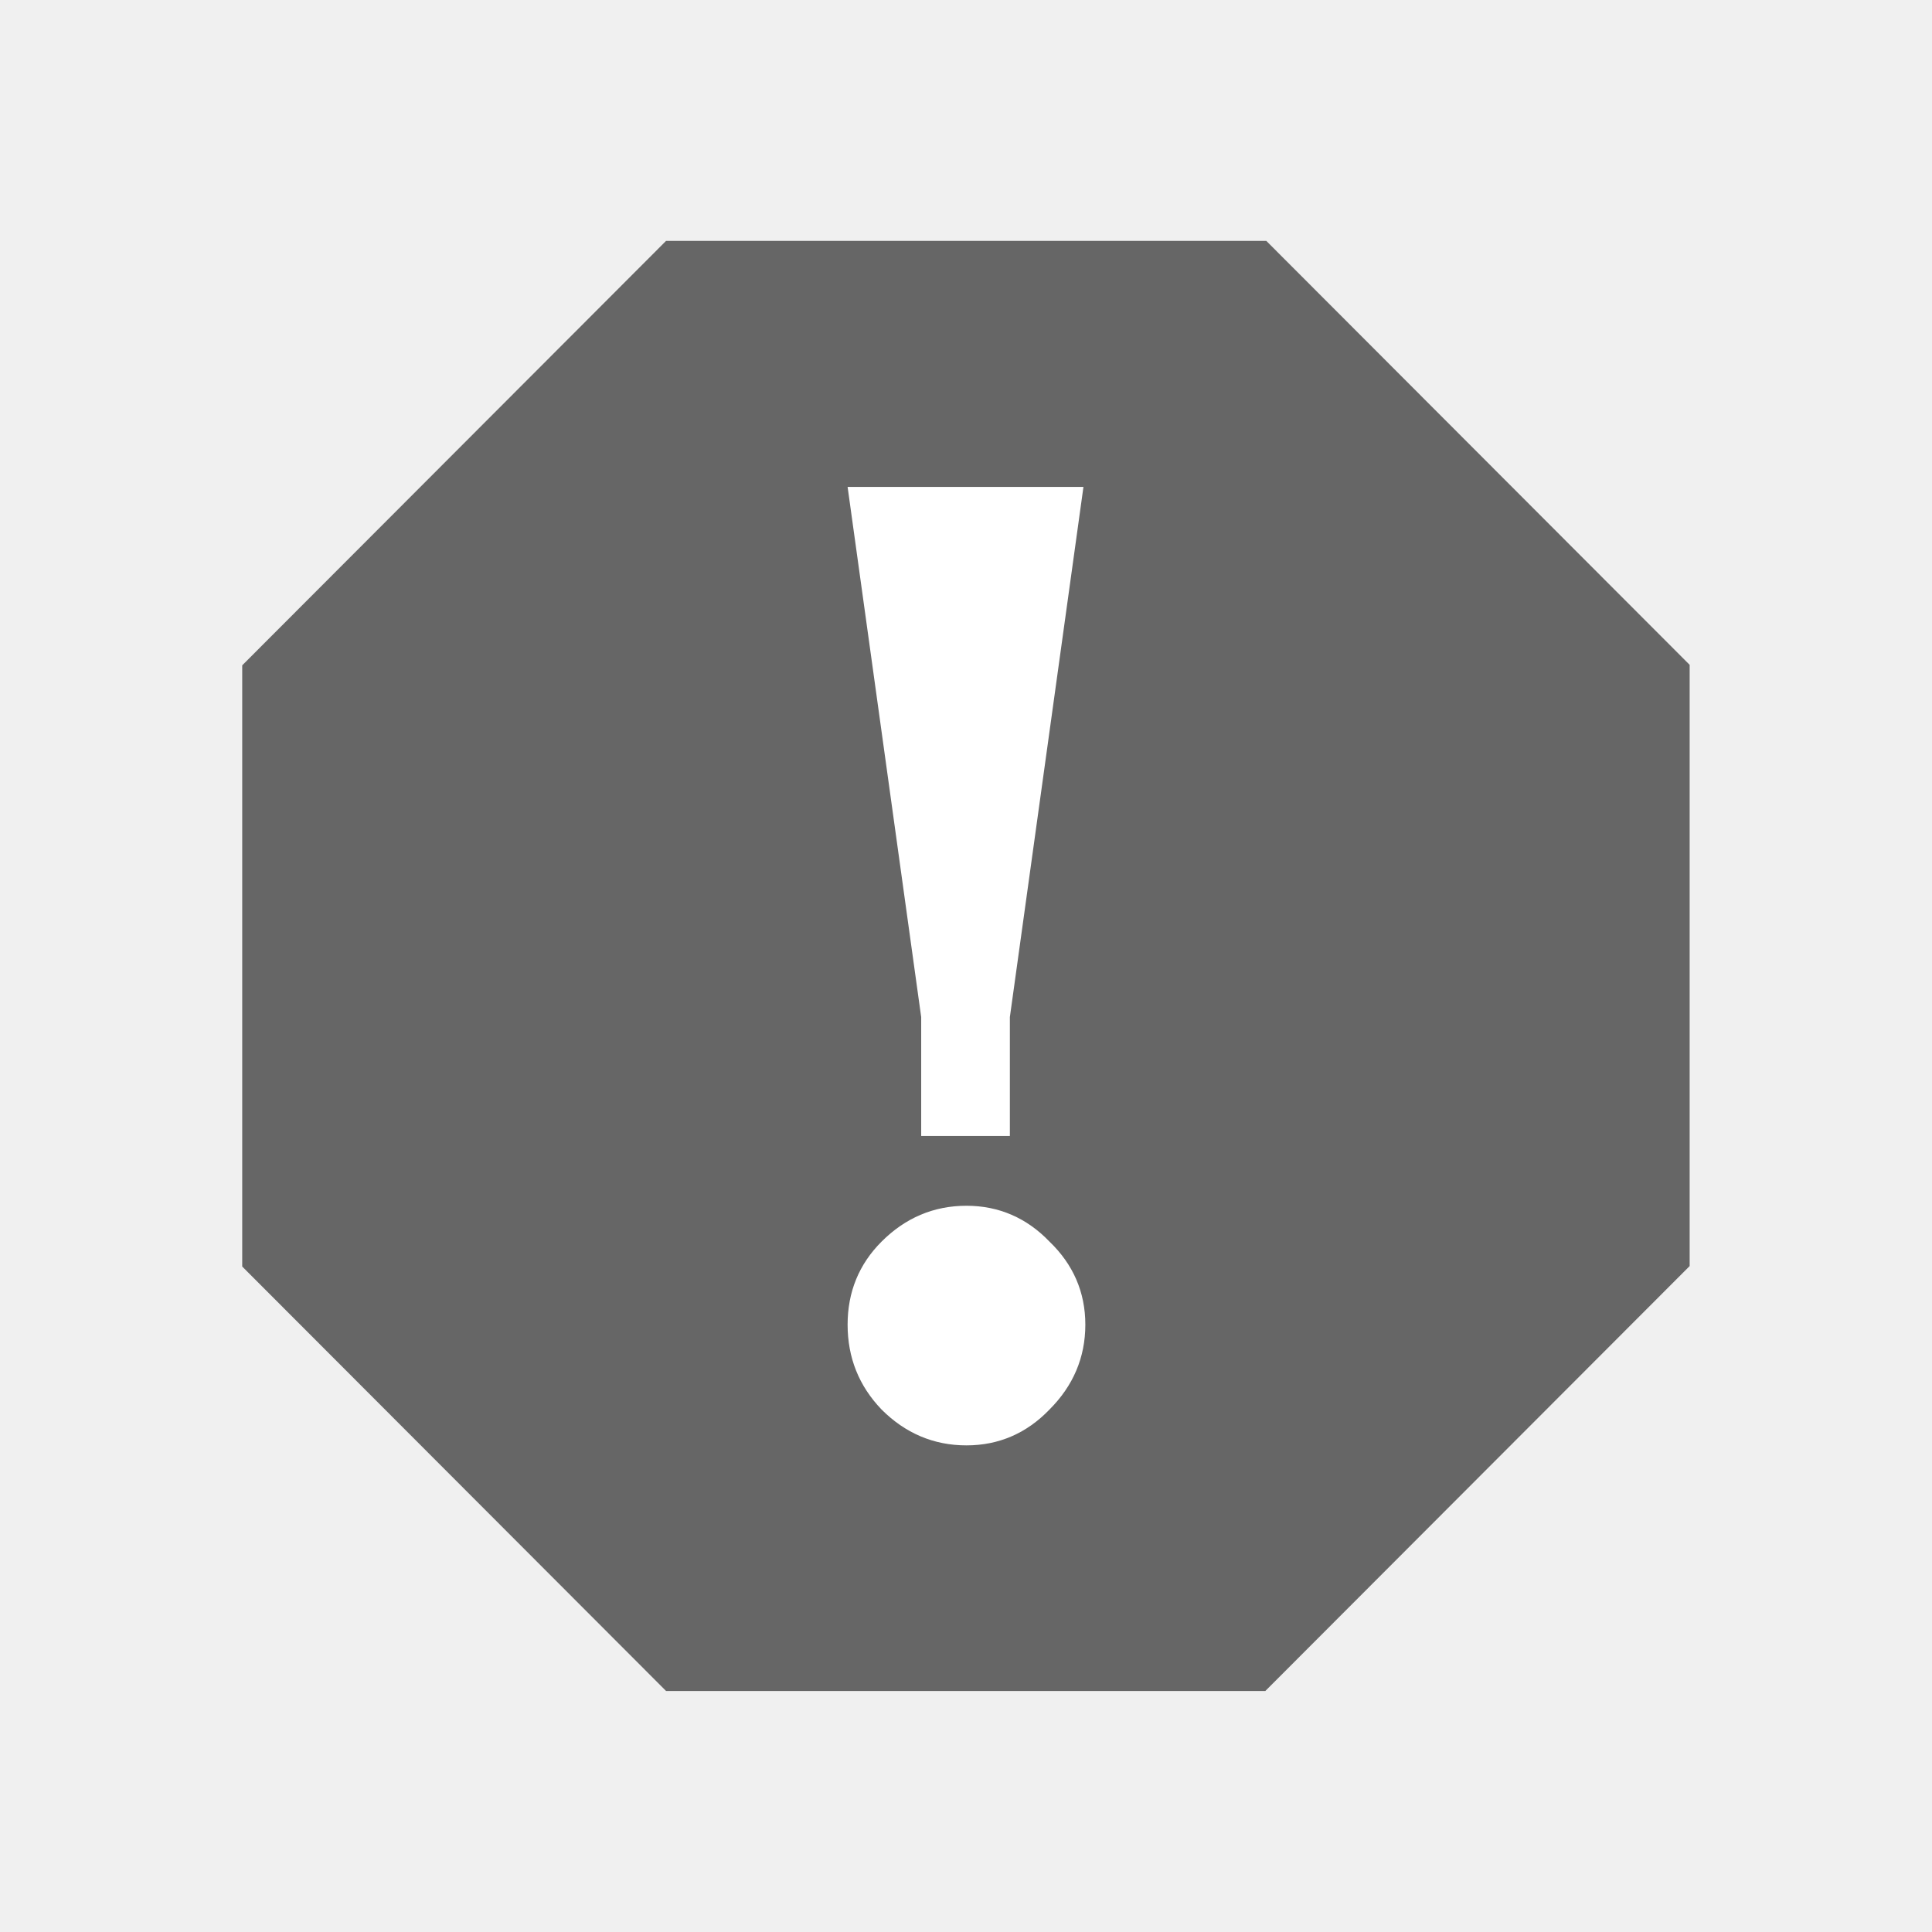
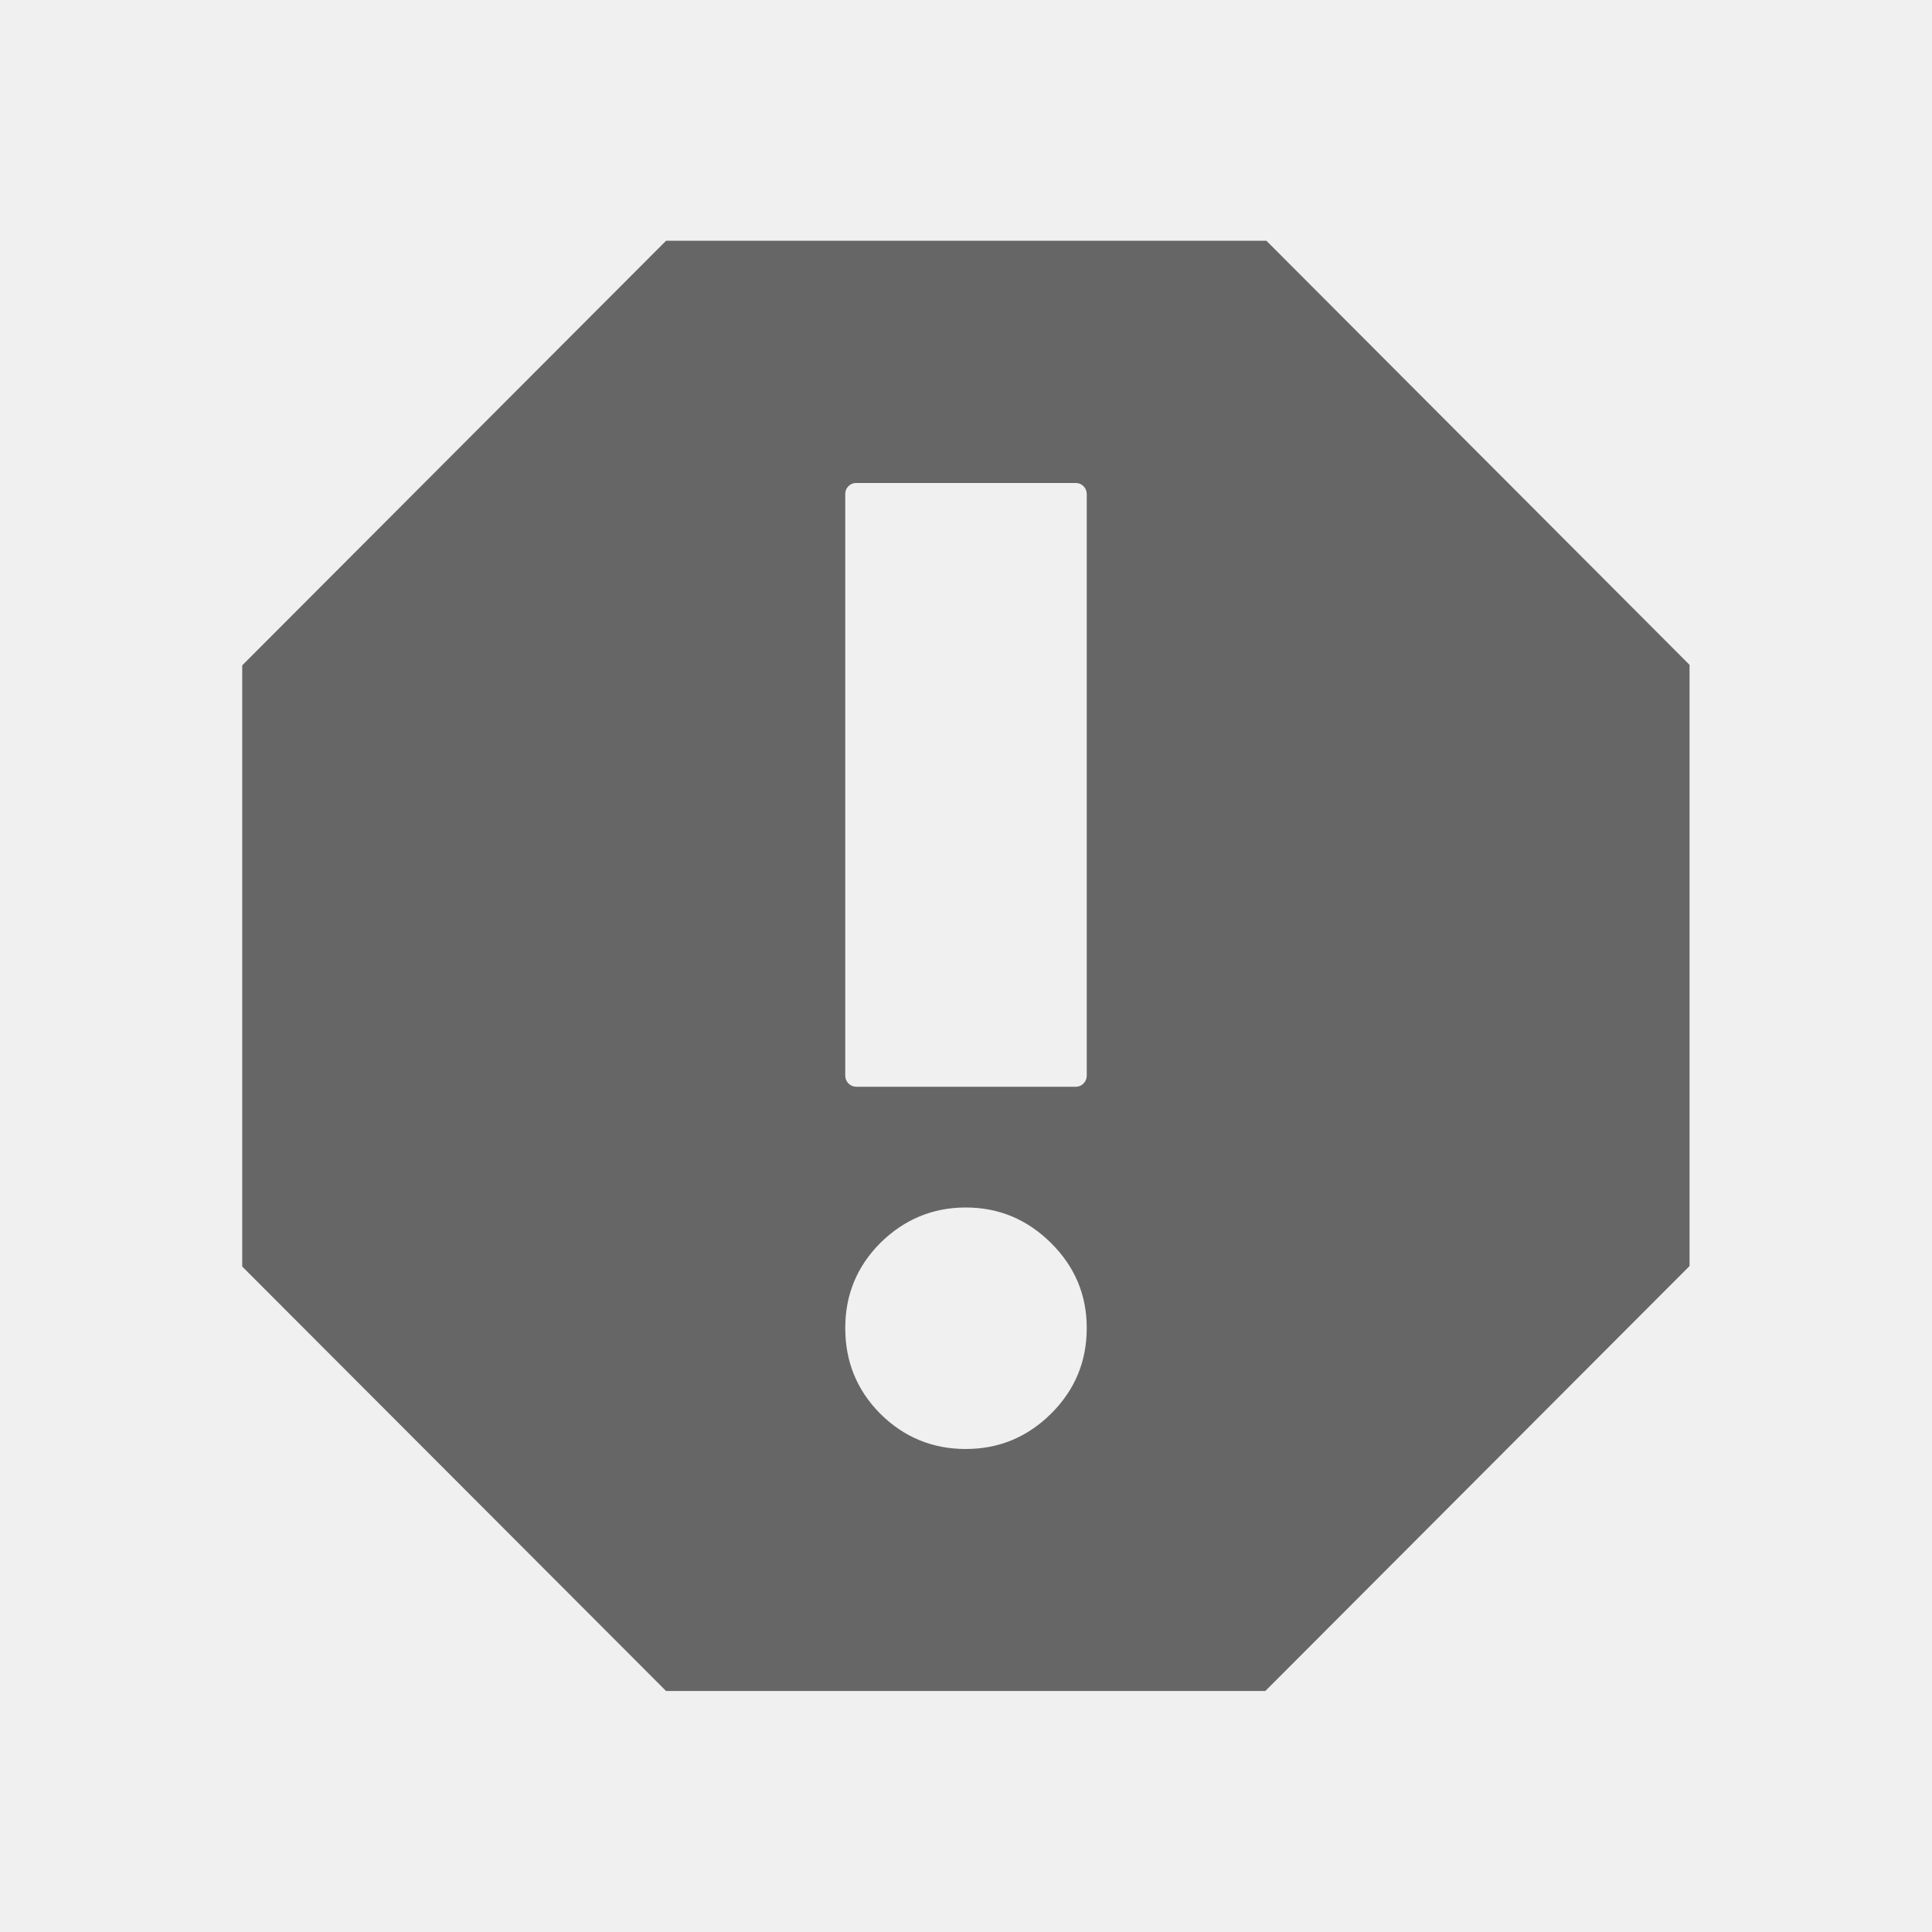
<svg xmlns="http://www.w3.org/2000/svg" width="16" height="16" id="svg2" version="1.1" xml:space="preserve">
-   <defs id="defs4" />
+   <defs id="defs4">
+     <linearGradient id="swatch2">
+       <stop style="stop-color:#ffffff;stop-opacity:1;" offset="0" id="stop2" />
+     </linearGradient>
+   </defs>
  <g id="layer1" style="display:inline" transform="translate(0,-1036.362)">
-     <path id="path10" style="fill:#666666;fill-opacity:1;stroke:#666666;stroke-width:0;stroke-linejoin:miter;stroke-miterlimit:0;stroke-dasharray:none;stroke-opacity:1;paint-order:normal" d="m 5.516,1038.357 -3.51,3.515 v 4.979 l 3.51,3.515 h 4.963 l 3.514,-3.519 v -4.979 l -3.506,-3.511 z" />
-     <text xml:space="preserve" style="font-weight:bold;font-size:10.667px;font-family:'DejaVu Serif';-inkscape-font-specification:'DejaVu Serif, Bold';writing-mode:lr-tb;direction:ltr;fill:#ffffff;fill-opacity:1;stroke:#666666;stroke-width:0;stroke-dasharray:none" x="5.659" y="1048.175" id="text1">
-       <tspan id="tspan1" x="5.659" y="1048.175">!</tspan>
-     </text>
+     <path id="path10" style="fill:#666666;fill-opacity:1;stroke:#666666;stroke-width:0;stroke-linejoin:miter;stroke-miterlimit:0;stroke-dasharray:none;stroke-opacity:1;paint-order:normal" d="M 5.516 1038.356 L 2.006 1041.872 L 2.006 1046.851 L 5.516 1050.366 L 10.479 1050.366 L 13.992 1046.847 L 13.992 1041.868 L 10.488 1038.356 L 5.516 1038.356 z M 7.082 1040.362 L 7.084 1040.362 C 7.085 1040.362 7.088 1040.362 7.09 1040.362 L 8.91 1040.362 C 8.96 1040.362 9 1040.403 9 1040.454 L 9 1045.27 C 9 1045.32 8.96 1045.362 8.91 1045.362 L 7.09 1045.362 C 7.04 1045.361 7 1045.321 7 1045.27 L 7 1040.452 C 7 1040.405 7.036 1040.367 7.082 1040.362 z M 7.998 1046.362 C 8.273 1046.362 8.508 1046.461 8.705 1046.657 C 8.902 1046.853 9 1047.087 9 1047.36 C 9 1047.637 8.902 1047.873 8.705 1048.069 C 8.508 1048.264 8.273 1048.362 7.998 1048.362 C 7.723 1048.362 7.486 1048.265 7.289 1048.069 C 7.095 1047.873 7 1047.637 7 1047.36 C 7 1047.087 7.095 1046.853 7.289 1046.657 C 7.486 1046.462 7.723 1046.362 7.998 1046.362 z " />
  </g>
</svg>
